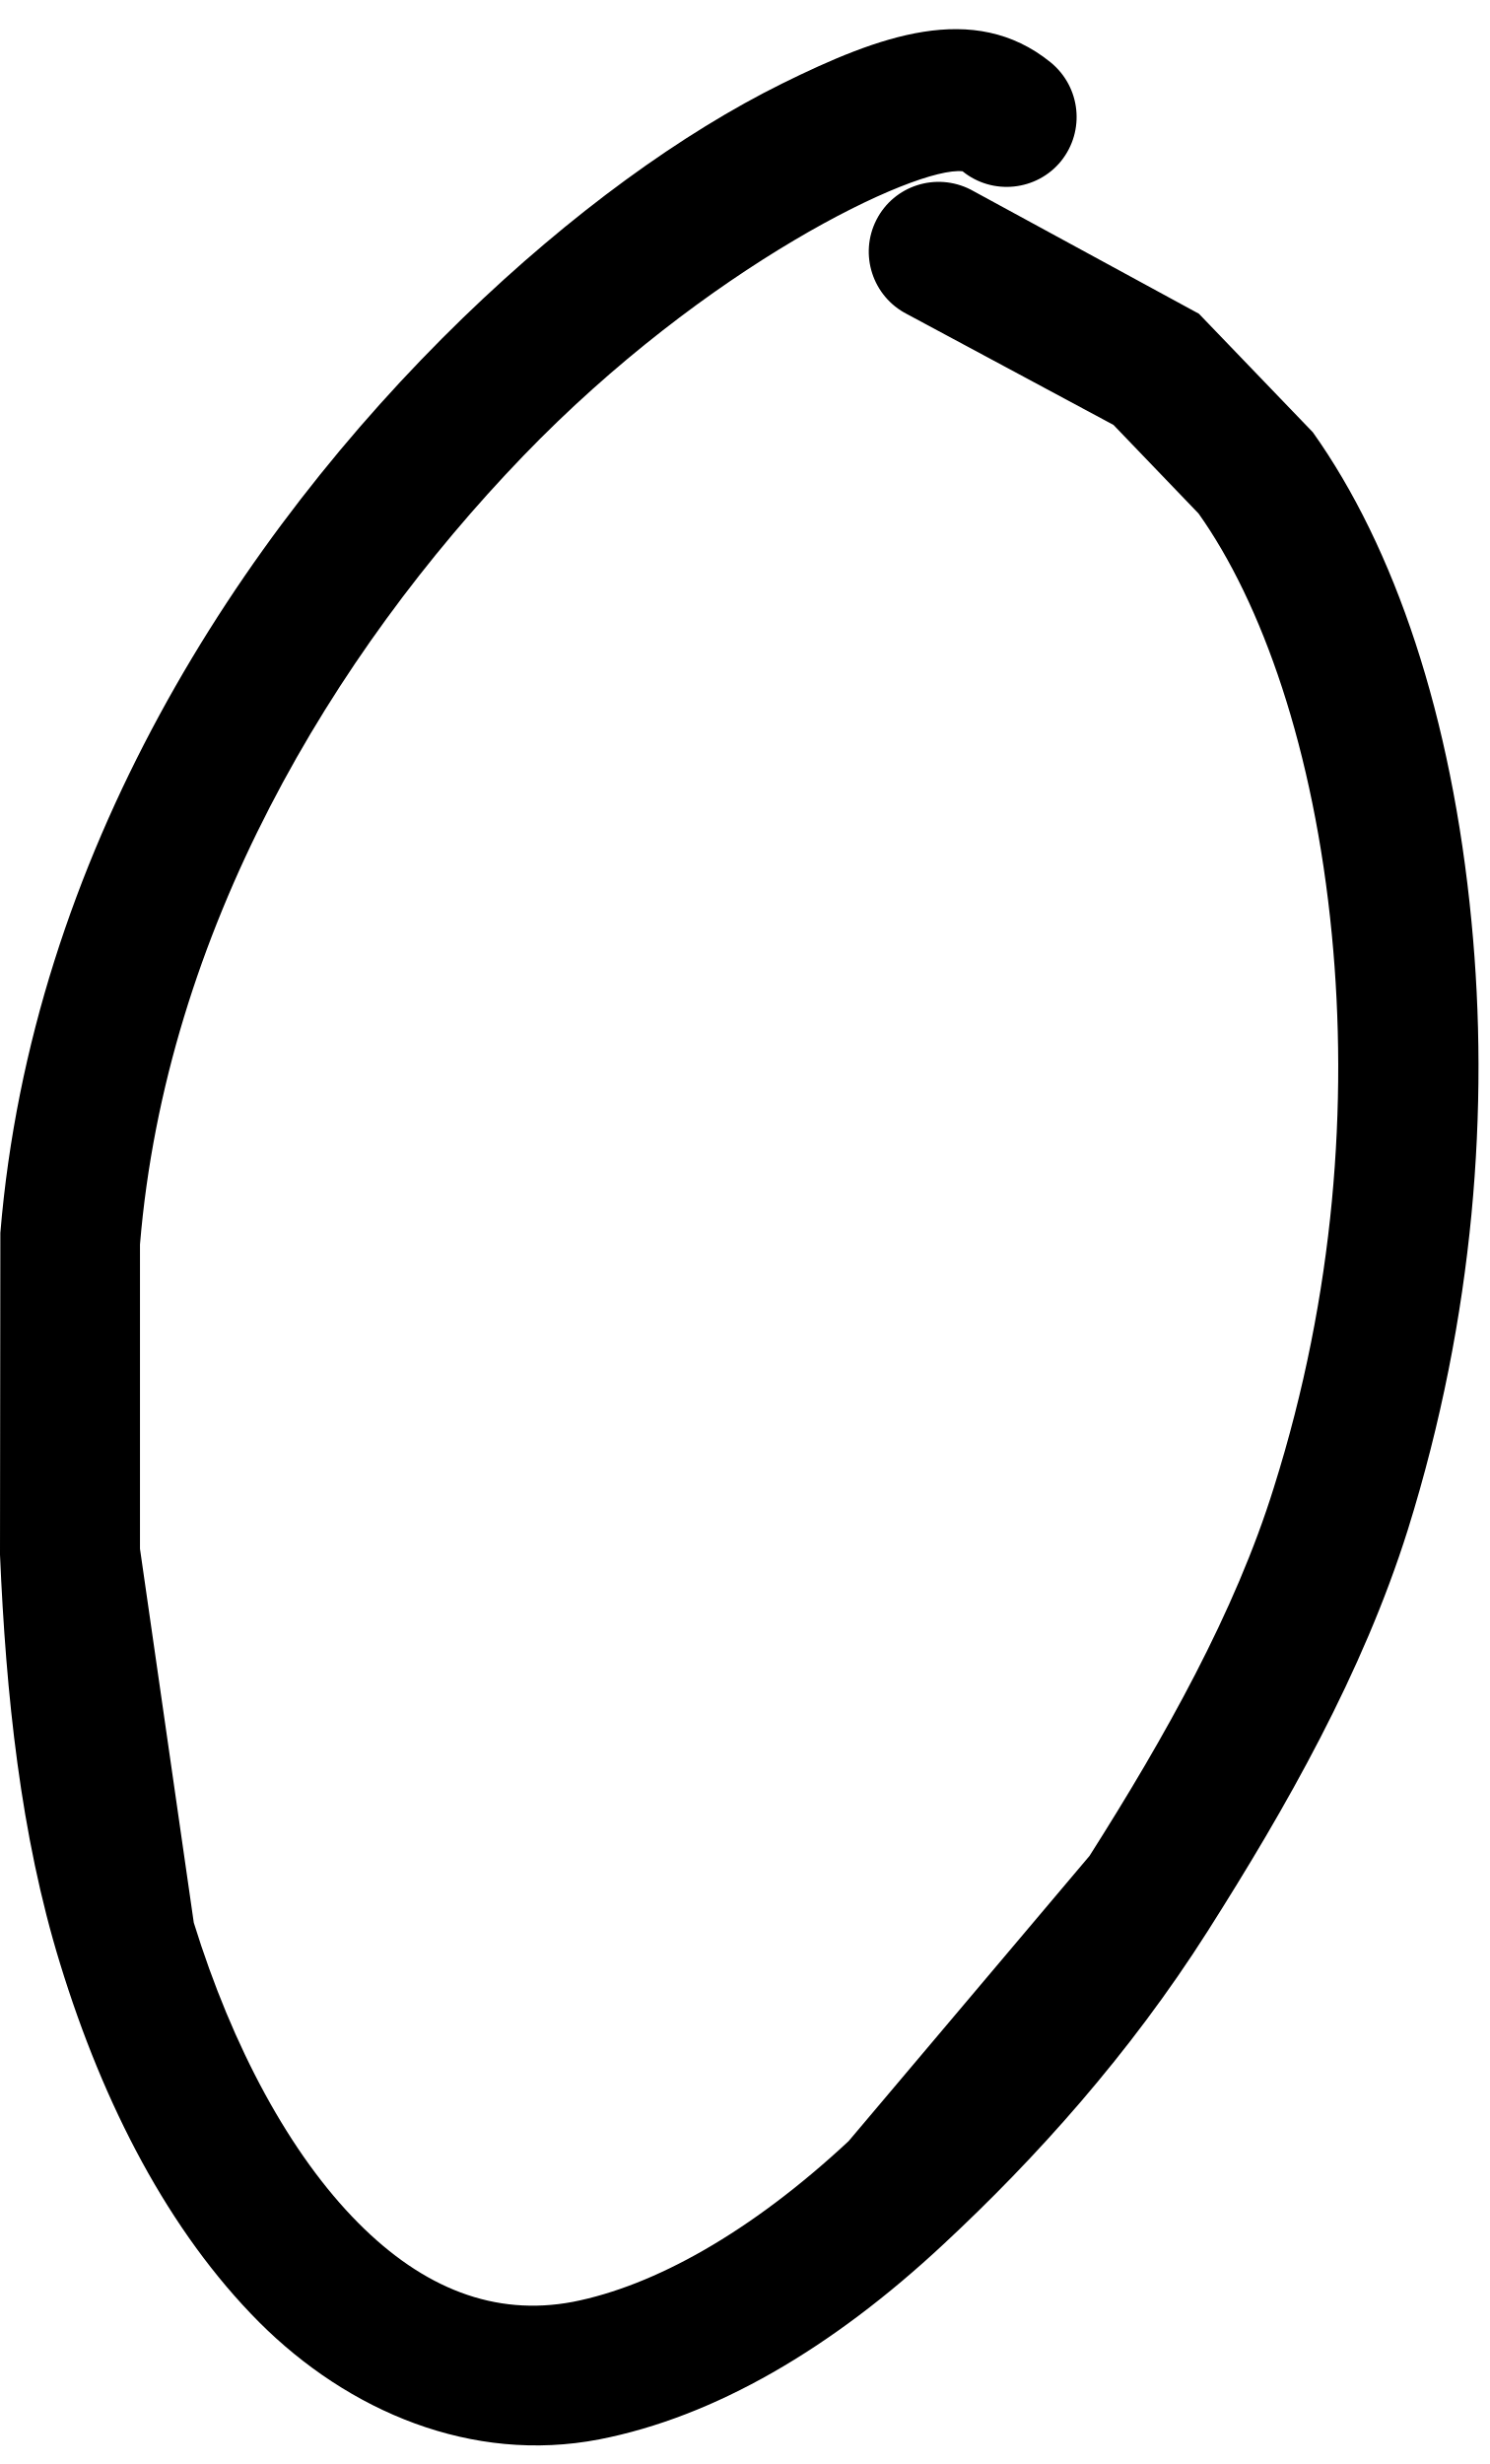
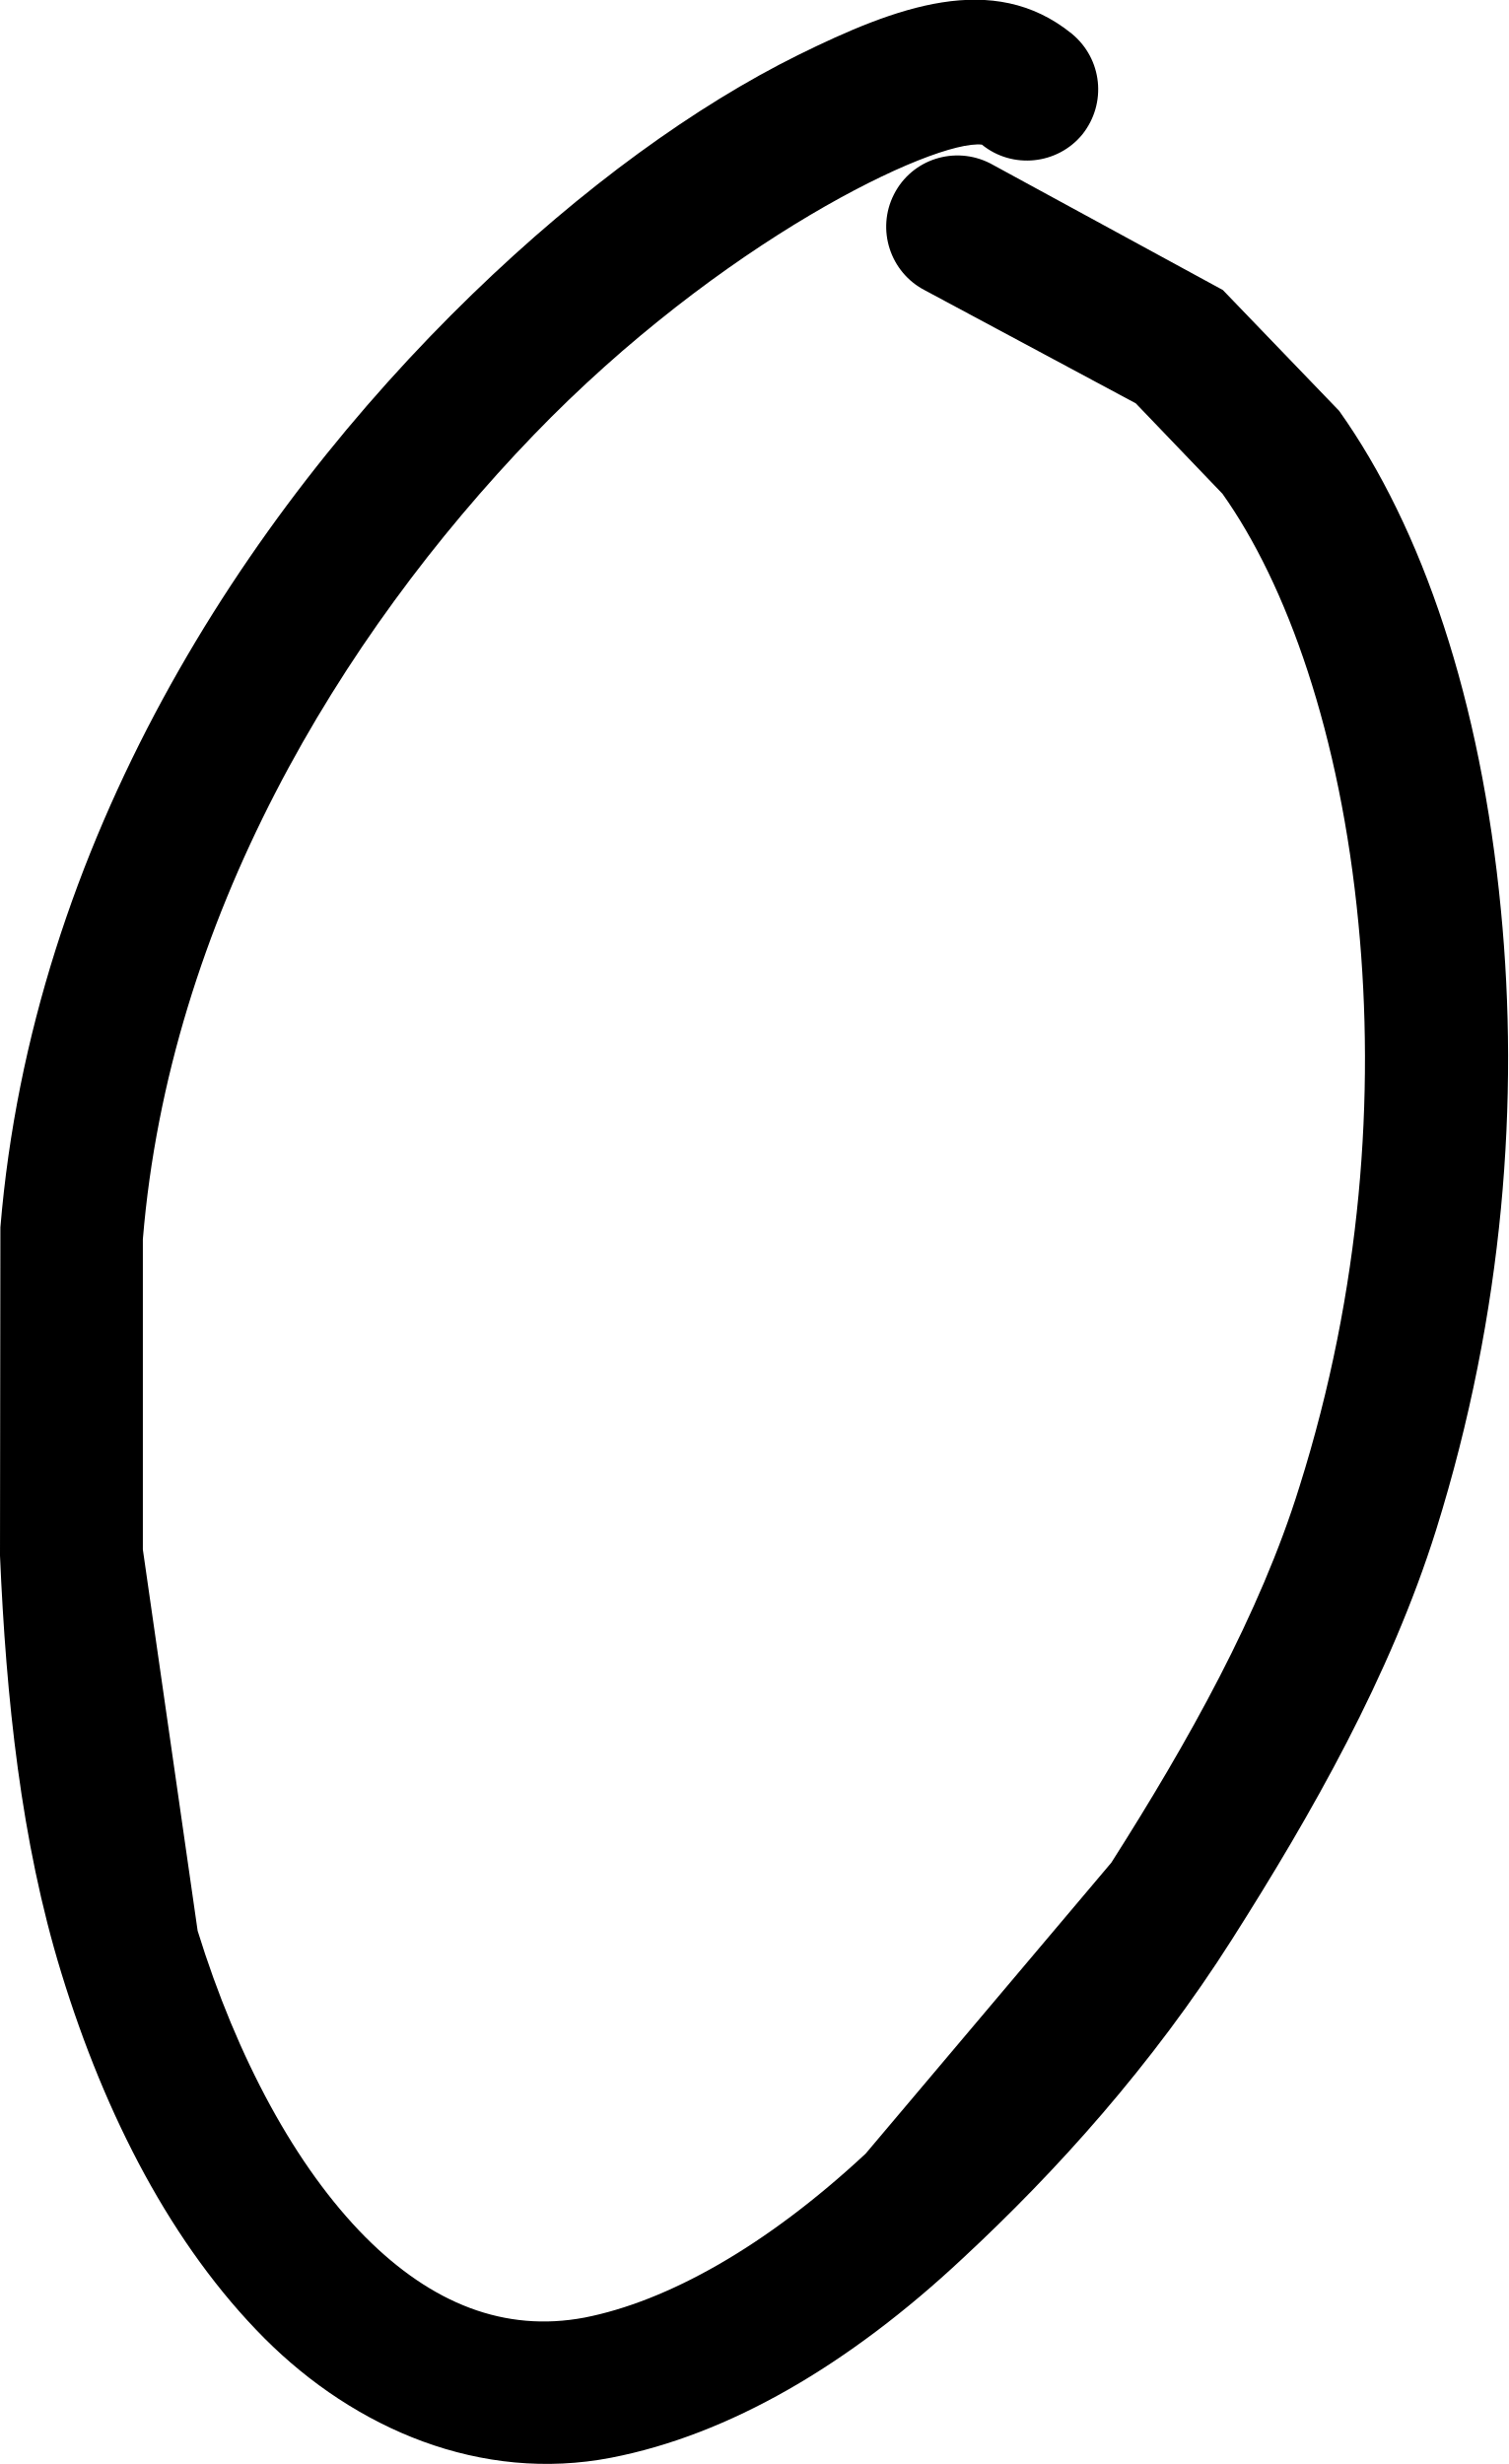
- <svg xmlns="http://www.w3.org/2000/svg" viewBox="0 0 4.235 7.005" width="4.235" height="7.005">
+ <svg xmlns="http://www.w3.org/2000/svg" viewBox="0 0 7.654 12.505" width="7.654" height="12.505">
  <g fill="black" stroke="none">
-     <path d="M 2.579 0.893 C 2.481 0.843 2.442 0.723 2.492 0.625 C 2.542 0.527 2.662 0.489 2.760 0.539 L 3.409 0.892 L 3.733 1.229 C 3.966 1.557 4.128 2.036 4.184 2.620 C 4.235 3.144 4.193 3.740 4.003 4.349 C 3.875 4.756 3.657 5.139 3.434 5.490 C 3.211 5.841 2.944 6.137 2.684 6.379 C 2.365 6.677 2.032 6.871 1.704 6.935 C 1.341 7.005 0.990 6.855 0.737 6.602 C 0.480 6.344 0.294 5.984 0.171 5.583 C 0.058 5.216 0.017 4.817 0.000 4.420 L 0.001 3.505 C 0.090 2.430 0.680 1.521 1.316 0.904 C 1.625 0.605 1.940 0.378 2.225 0.237 C 2.497 0.103 2.768 0.000 2.987 0.177 C 3.073 0.247 3.086 0.372 3.017 0.458 C 2.948 0.543 2.822 0.556 2.737 0.487 C 2.604 0.472 2.008 0.756 1.487 1.297 C 0.946 1.859 0.472 2.647 0.398 3.538 L 0.398 4.403 L 0.551 5.466 C 0.661 5.821 0.825 6.125 1.019 6.320 C 1.204 6.506 1.407 6.586 1.629 6.544 C 1.859 6.499 2.133 6.348 2.413 6.087 L 3.098 5.276 C 3.312 4.939 3.512 4.583 3.622 4.229 C 3.796 3.677 3.833 3.133 3.787 2.658 C 3.736 2.129 3.587 1.712 3.408 1.460 L 3.166 1.208 L 2.579 0.893 Z" />
+     <path d="M 4.695 1.474 C 4.517 1.383 4.446 1.164 4.537 0.986 C 4.628 0.807 4.846 0.738 5.025 0.829 L 6.206 1.472 L 6.796 2.085 C 7.220 2.682 7.515 3.555 7.617 4.618 C 7.710 5.572 7.634 6.657 7.288 7.765 C 7.055 8.506 6.658 9.204 6.252 9.843 C 5.846 10.482 5.360 11.021 4.886 11.461 C 4.306 12.004 3.699 12.357 3.102 12.473 C 2.441 12.601 1.802 12.328 1.342 11.867 C 0.874 11.397 0.535 10.742 0.311 10.012 C 0.106 9.344 0.031 8.617 0.000 7.895 L 0.002 6.229 C 0.164 4.272 1.238 2.617 2.396 1.494 C 2.958 0.949 3.532 0.536 4.051 0.279 C 4.546 0.035 5.039 -0.152 5.438 0.170 C 5.595 0.298 5.618 0.525 5.493 0.682 C 5.367 0.836 5.138 0.860 4.983 0.734 C 4.741 0.707 3.656 1.224 2.707 2.209 C 1.722 3.232 0.859 4.667 0.725 6.289 L 0.725 7.864 L 1.003 9.799 C 1.203 10.445 1.502 10.999 1.855 11.354 C 2.192 11.692 2.562 11.838 2.966 11.762 C 3.384 11.680 3.883 11.405 4.393 10.930 L 5.640 9.453 C 6.030 8.840 6.394 8.191 6.594 7.547 C 6.911 6.542 6.978 5.552 6.894 4.687 C 6.802 3.724 6.530 2.965 6.204 2.506 L 5.764 2.047 L 4.695 1.474 Z" />
  </g>
</svg>
